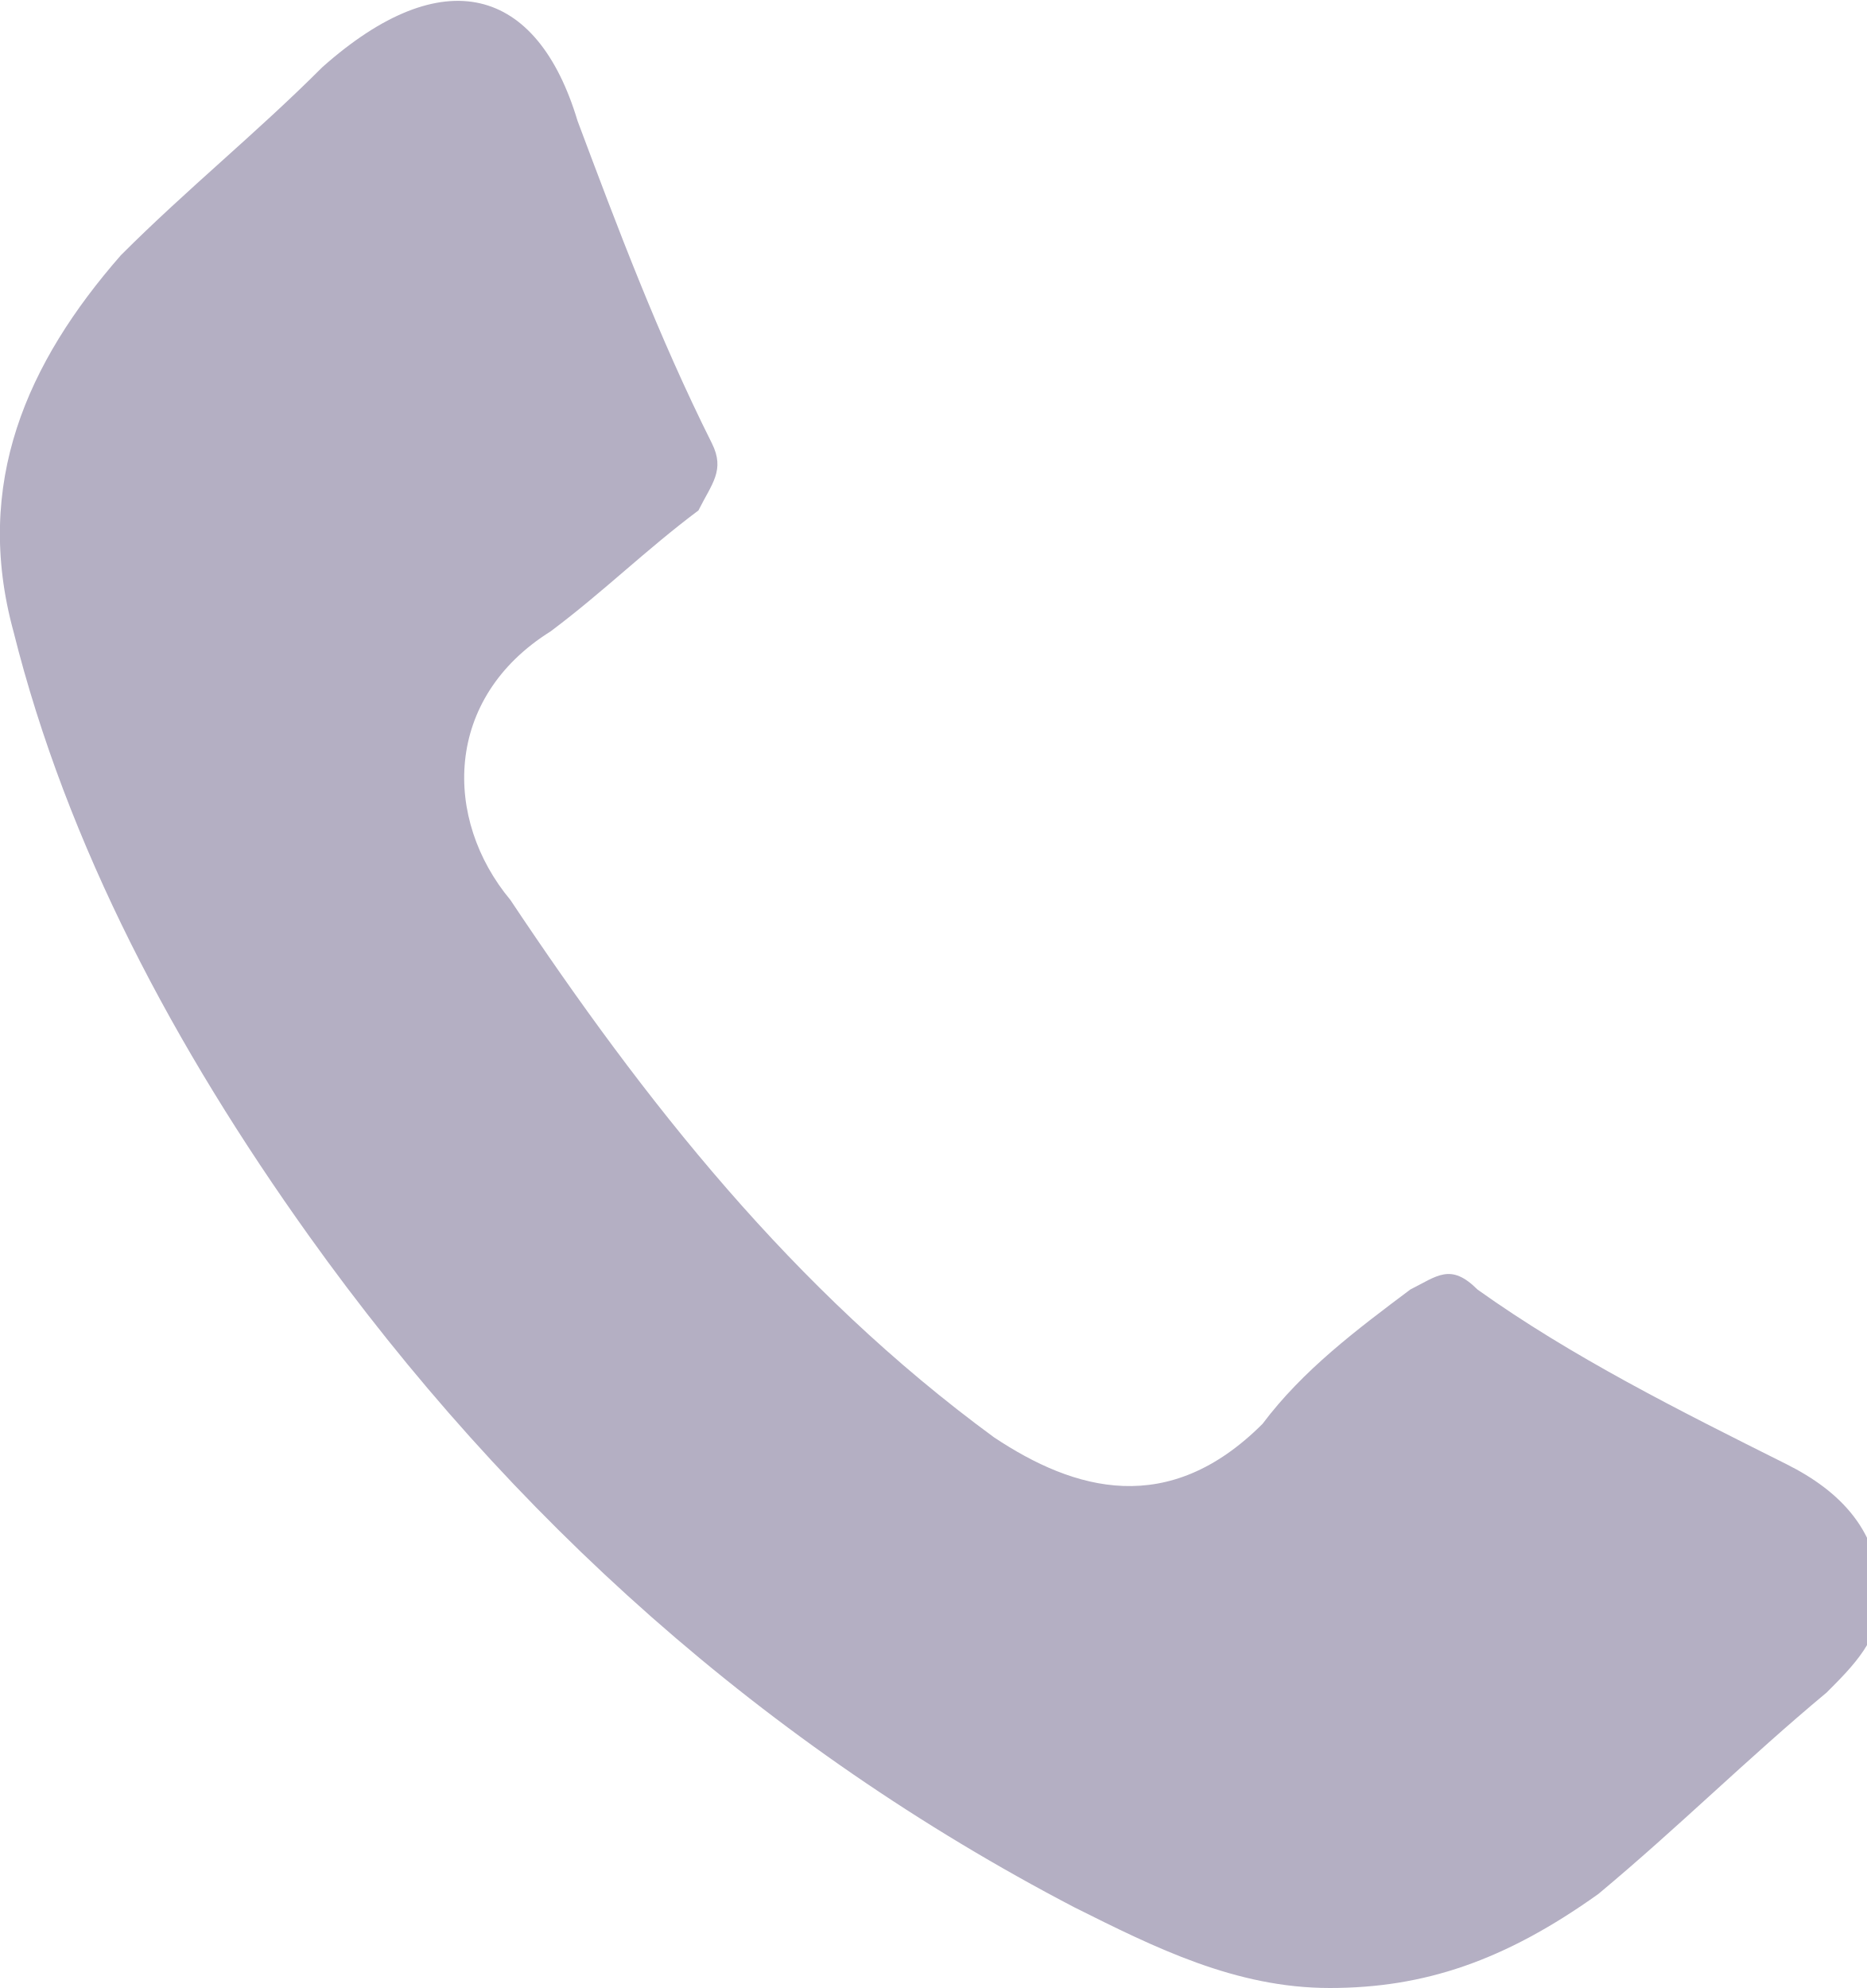
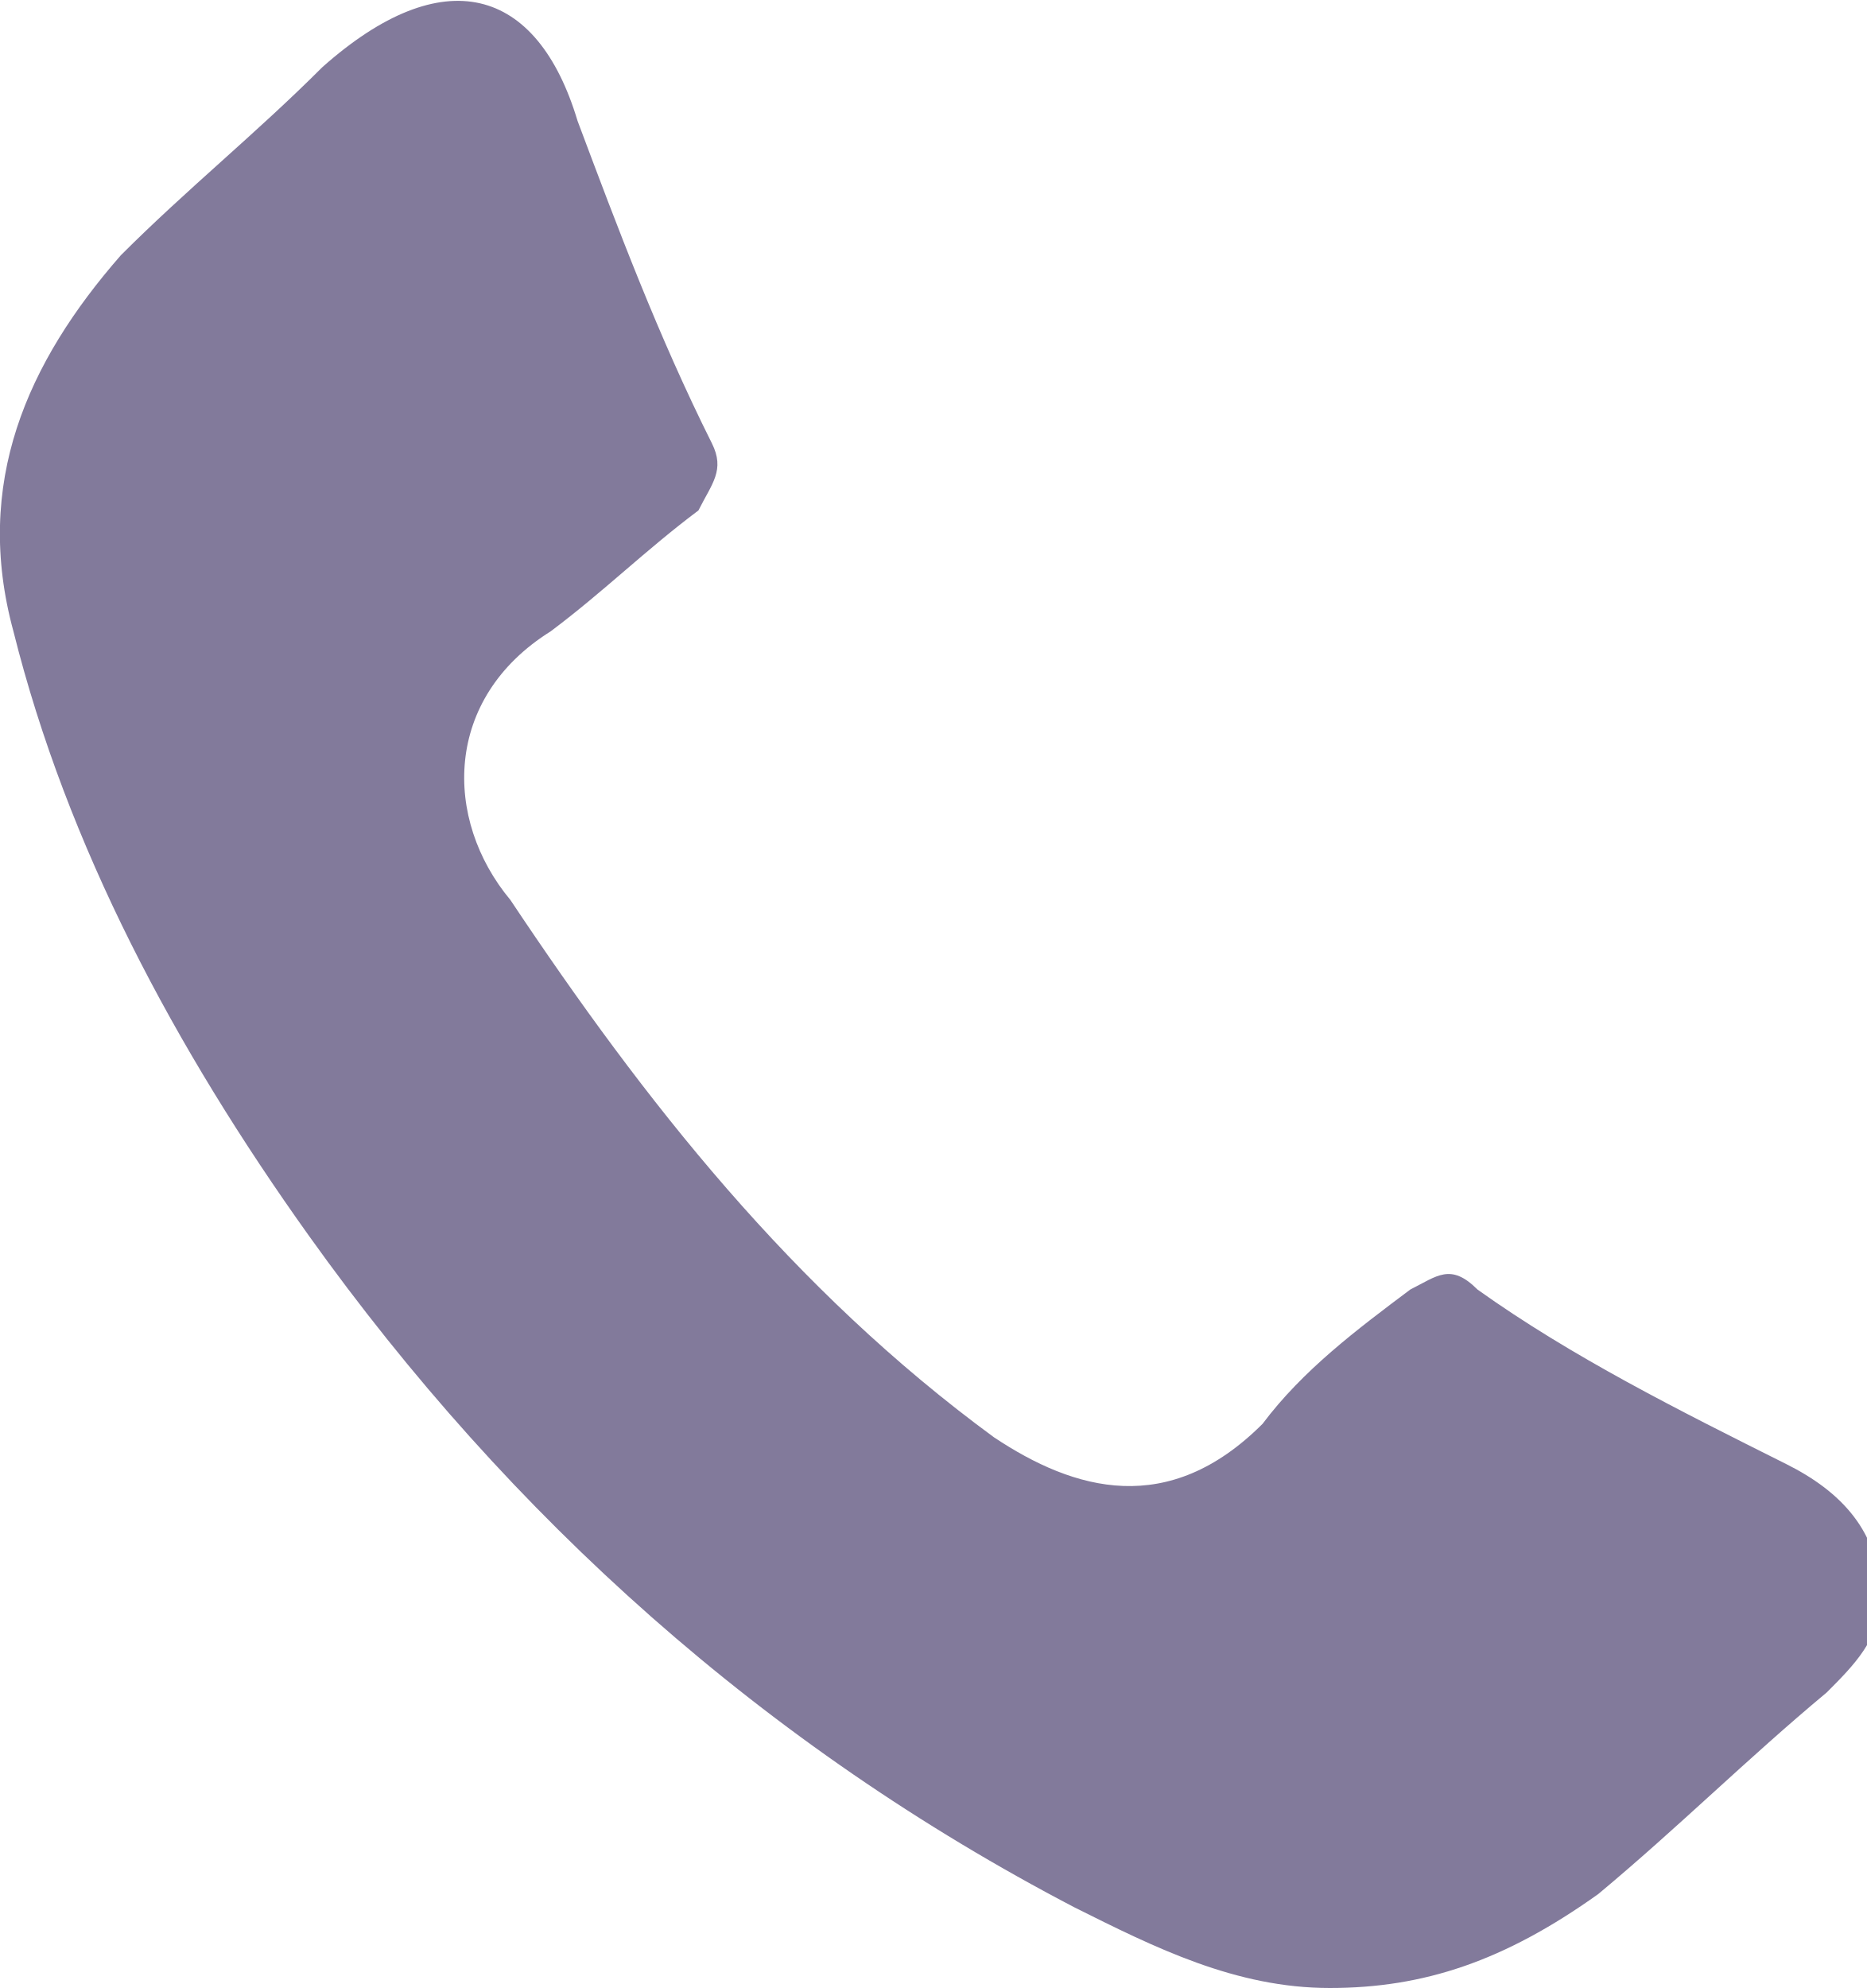
<svg xmlns="http://www.w3.org/2000/svg" version="1.1" id="telf" x="0px" y="0px" viewBox="0 0 13.9 14.8" style="enable-background:new 0 0 13.9 14.8;" xml:space="preserve">
  <style type="text/css">
- 	.st0{opacity:0.6;fill:#827A9B;}
+ 	.st0{fill:#827A9B;}
</style>
  <path class="st0" d="M9.9,14.8c-0.7,0-1.3-0.3-1.9-0.6c-2.3-1.2-4.2-2.9-5.7-5c-1-1.4-1.8-2.9-2.2-4.5c-0.3-1.1,0.1-2,0.8-2.8  c0.5-0.5,1-0.9,1.5-1.4C3.3-0.3,4-0.1,4.3,0.9c0.3,0.8,0.6,1.6,1,2.4c0.1,0.2,0,0.3-0.1,0.5C4.8,4.1,4.5,4.4,4.1,4.7  C3.3,5.2,3.3,6.1,3.8,6.7c1,1.5,2.1,2.9,3.6,4c0.6,0.4,1.3,0.6,2-0.1c0.3-0.4,0.7-0.7,1.1-1c0.2-0.1,0.3-0.2,0.5,0  c0.7,0.5,1.5,0.9,2.3,1.3c0.4,0.2,0.7,0.5,0.7,1c0,0.3-0.2,0.5-0.4,0.7c-0.6,0.5-1.1,1-1.7,1.5C11.2,14.6,10.6,14.8,9.9,14.8z" />
</svg>
